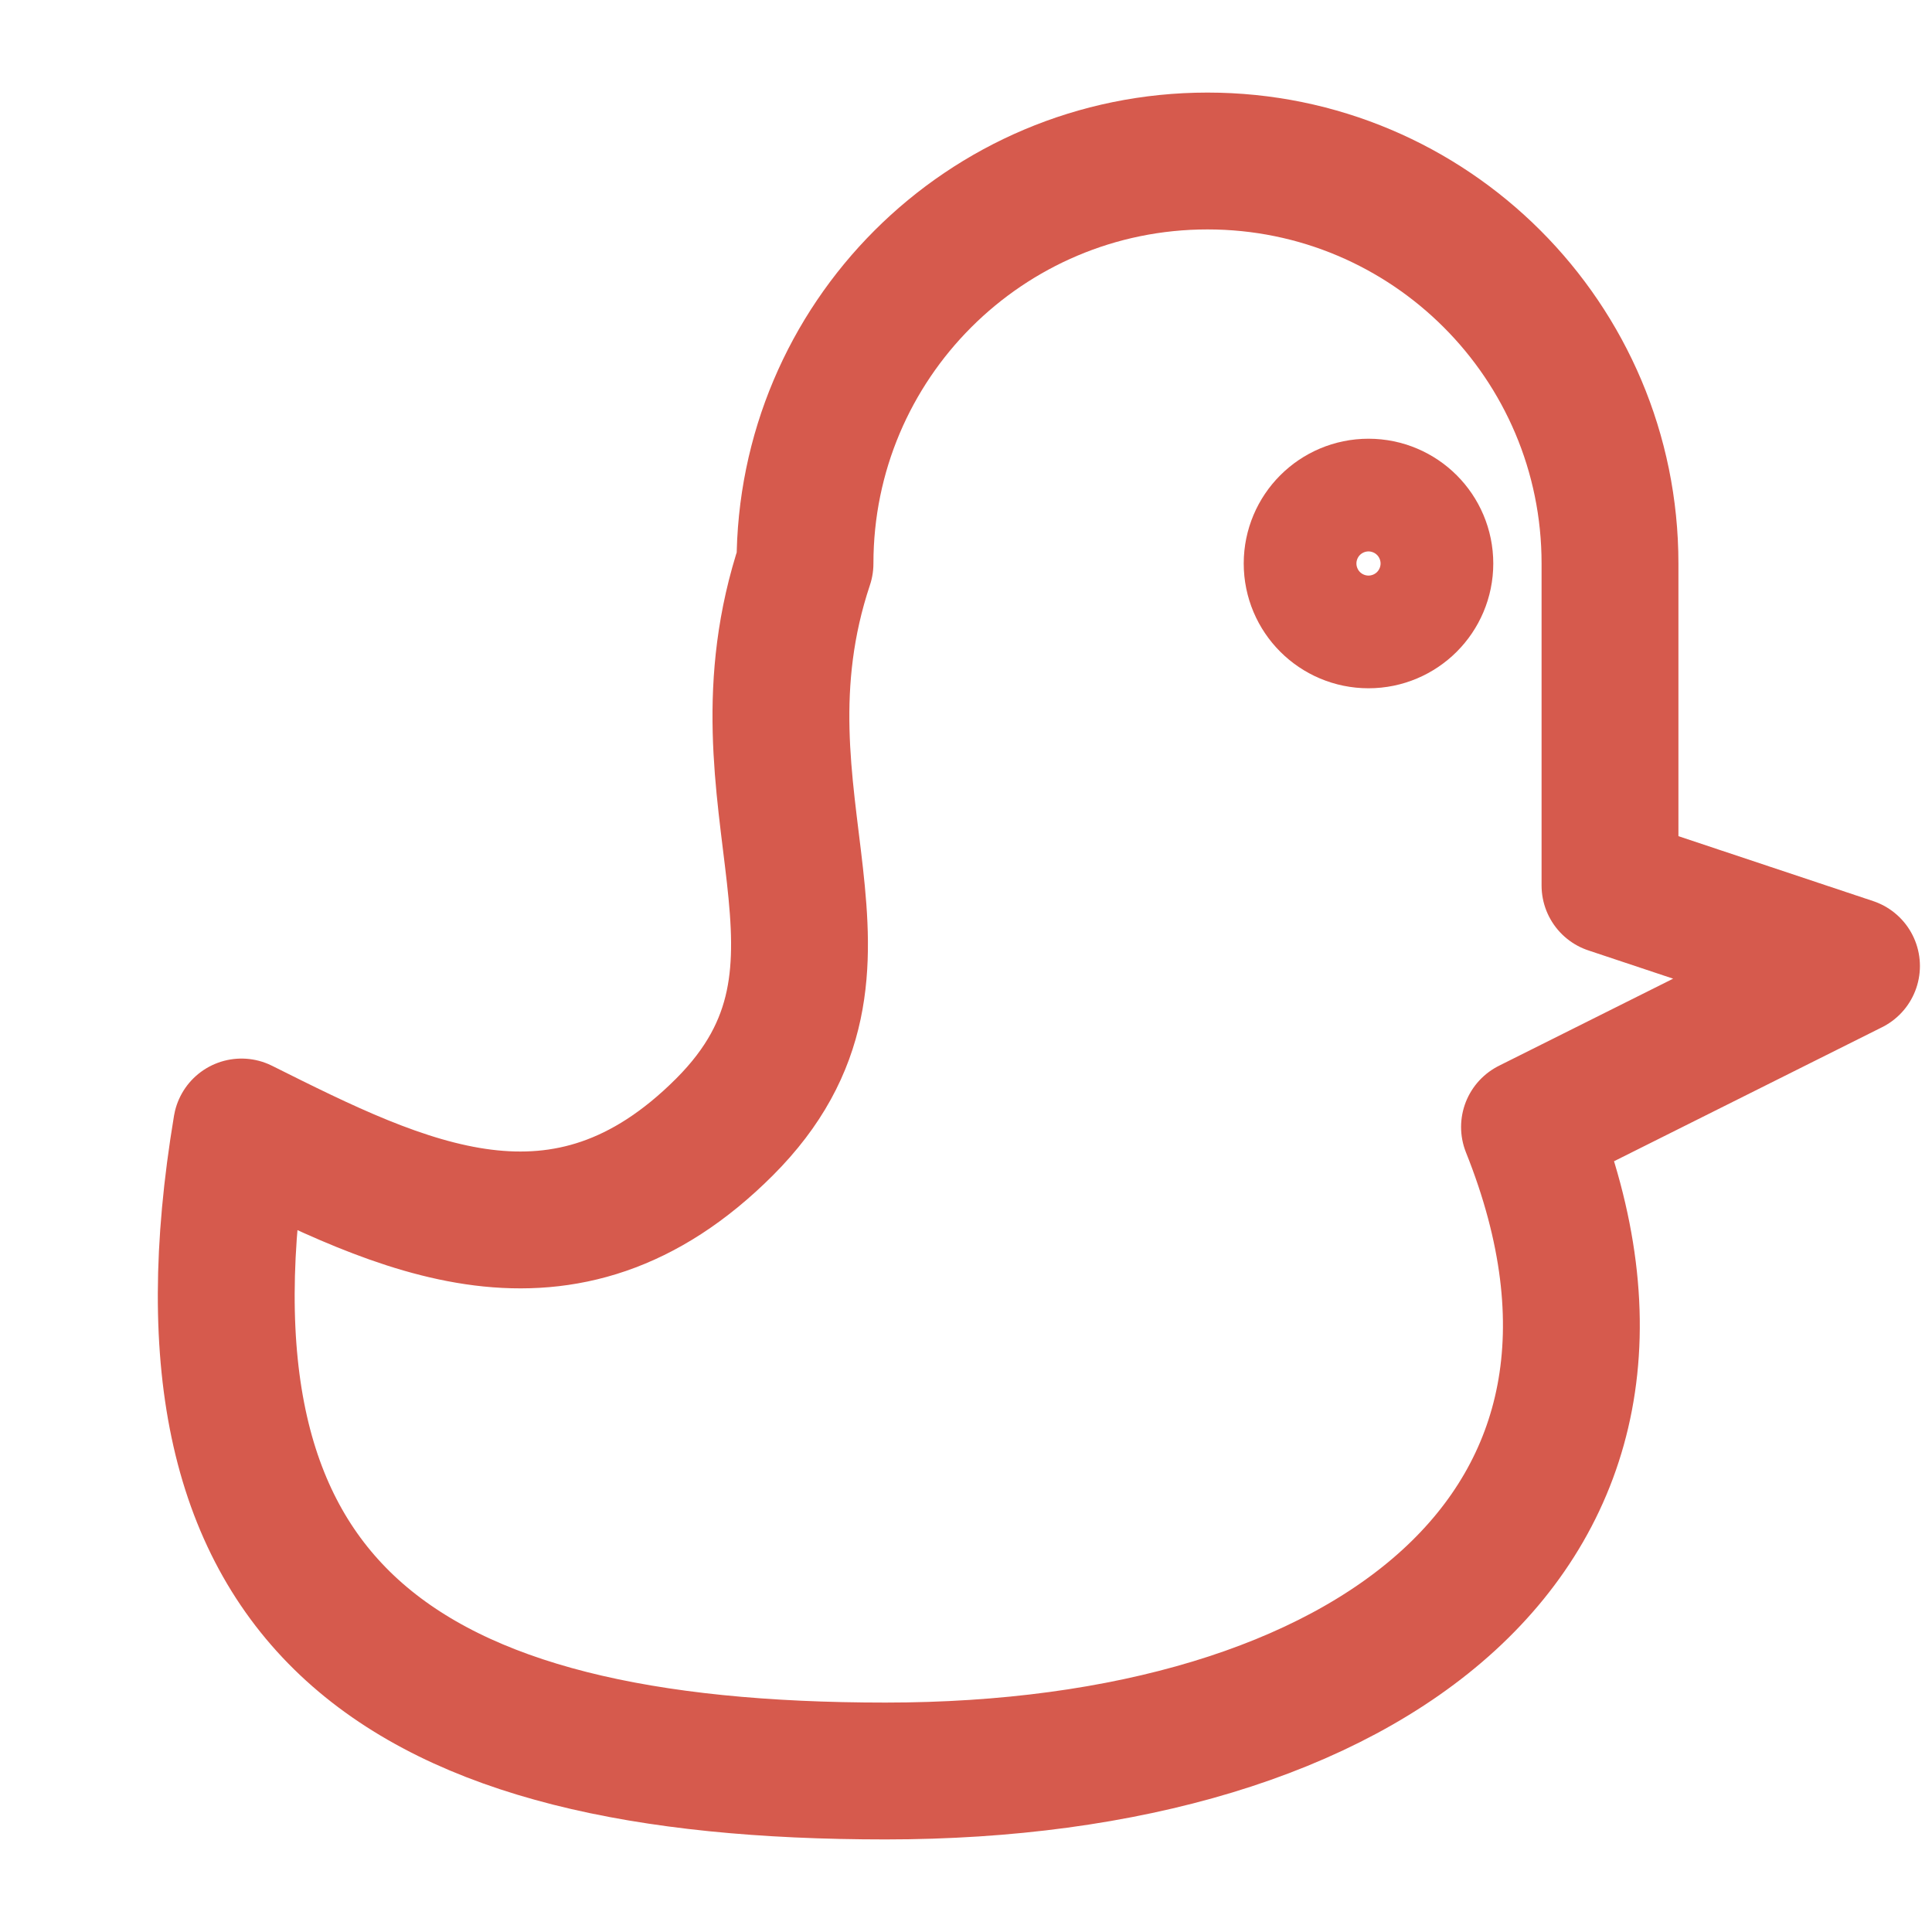
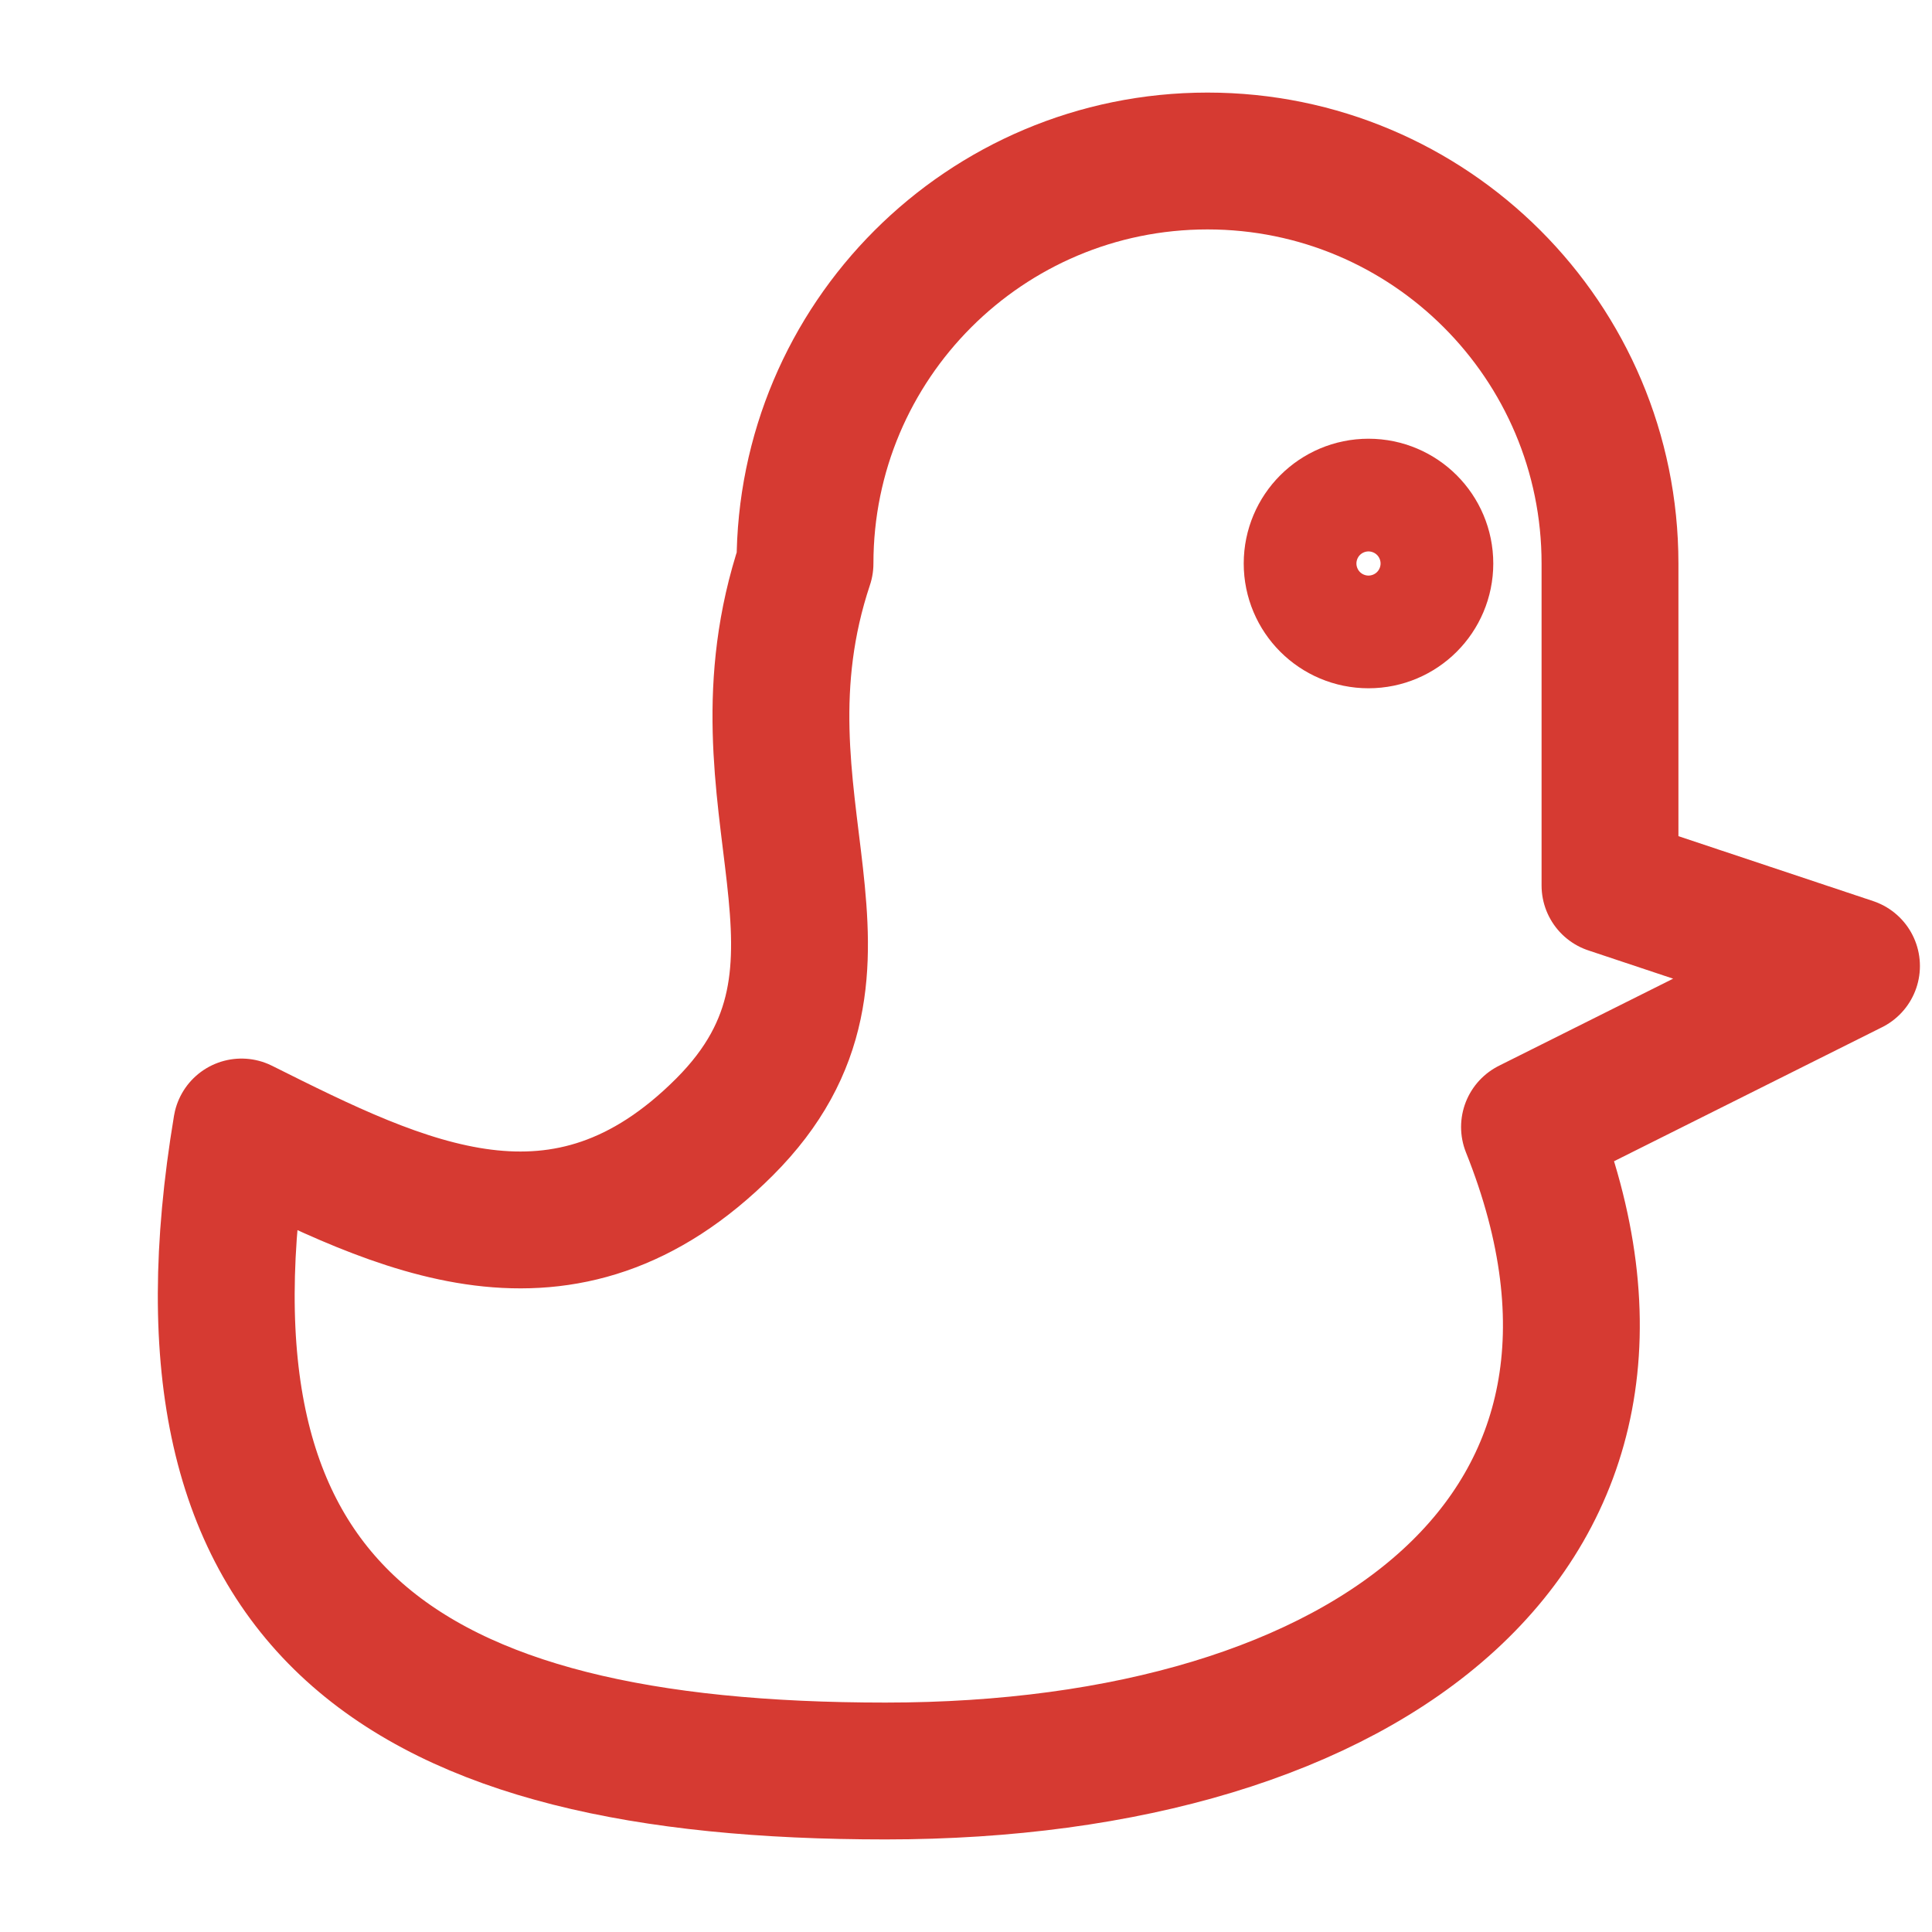
- <svg xmlns="http://www.w3.org/2000/svg" viewBox="0 0 24 24" fill="none" stroke="#D65A4D" stroke-width="1.7" stroke-linecap="round" stroke-linejoin="round">
+ <svg xmlns="http://www.w3.org/2000/svg" viewBox="0 0 24 24" fill="none" stroke="#D63A32" stroke-width="1.7" stroke-linecap="round" stroke-linejoin="round">
  <path d="M3 14c2 1 4 2 6 0 2-2 0-4 1-7a5 5 0 0 1 10 0v4l3 1-4 2c2 5-2 8-8 8S2 20 3 14Z" />
  <circle cx="17" cy="7" r=".7" />
</svg>
